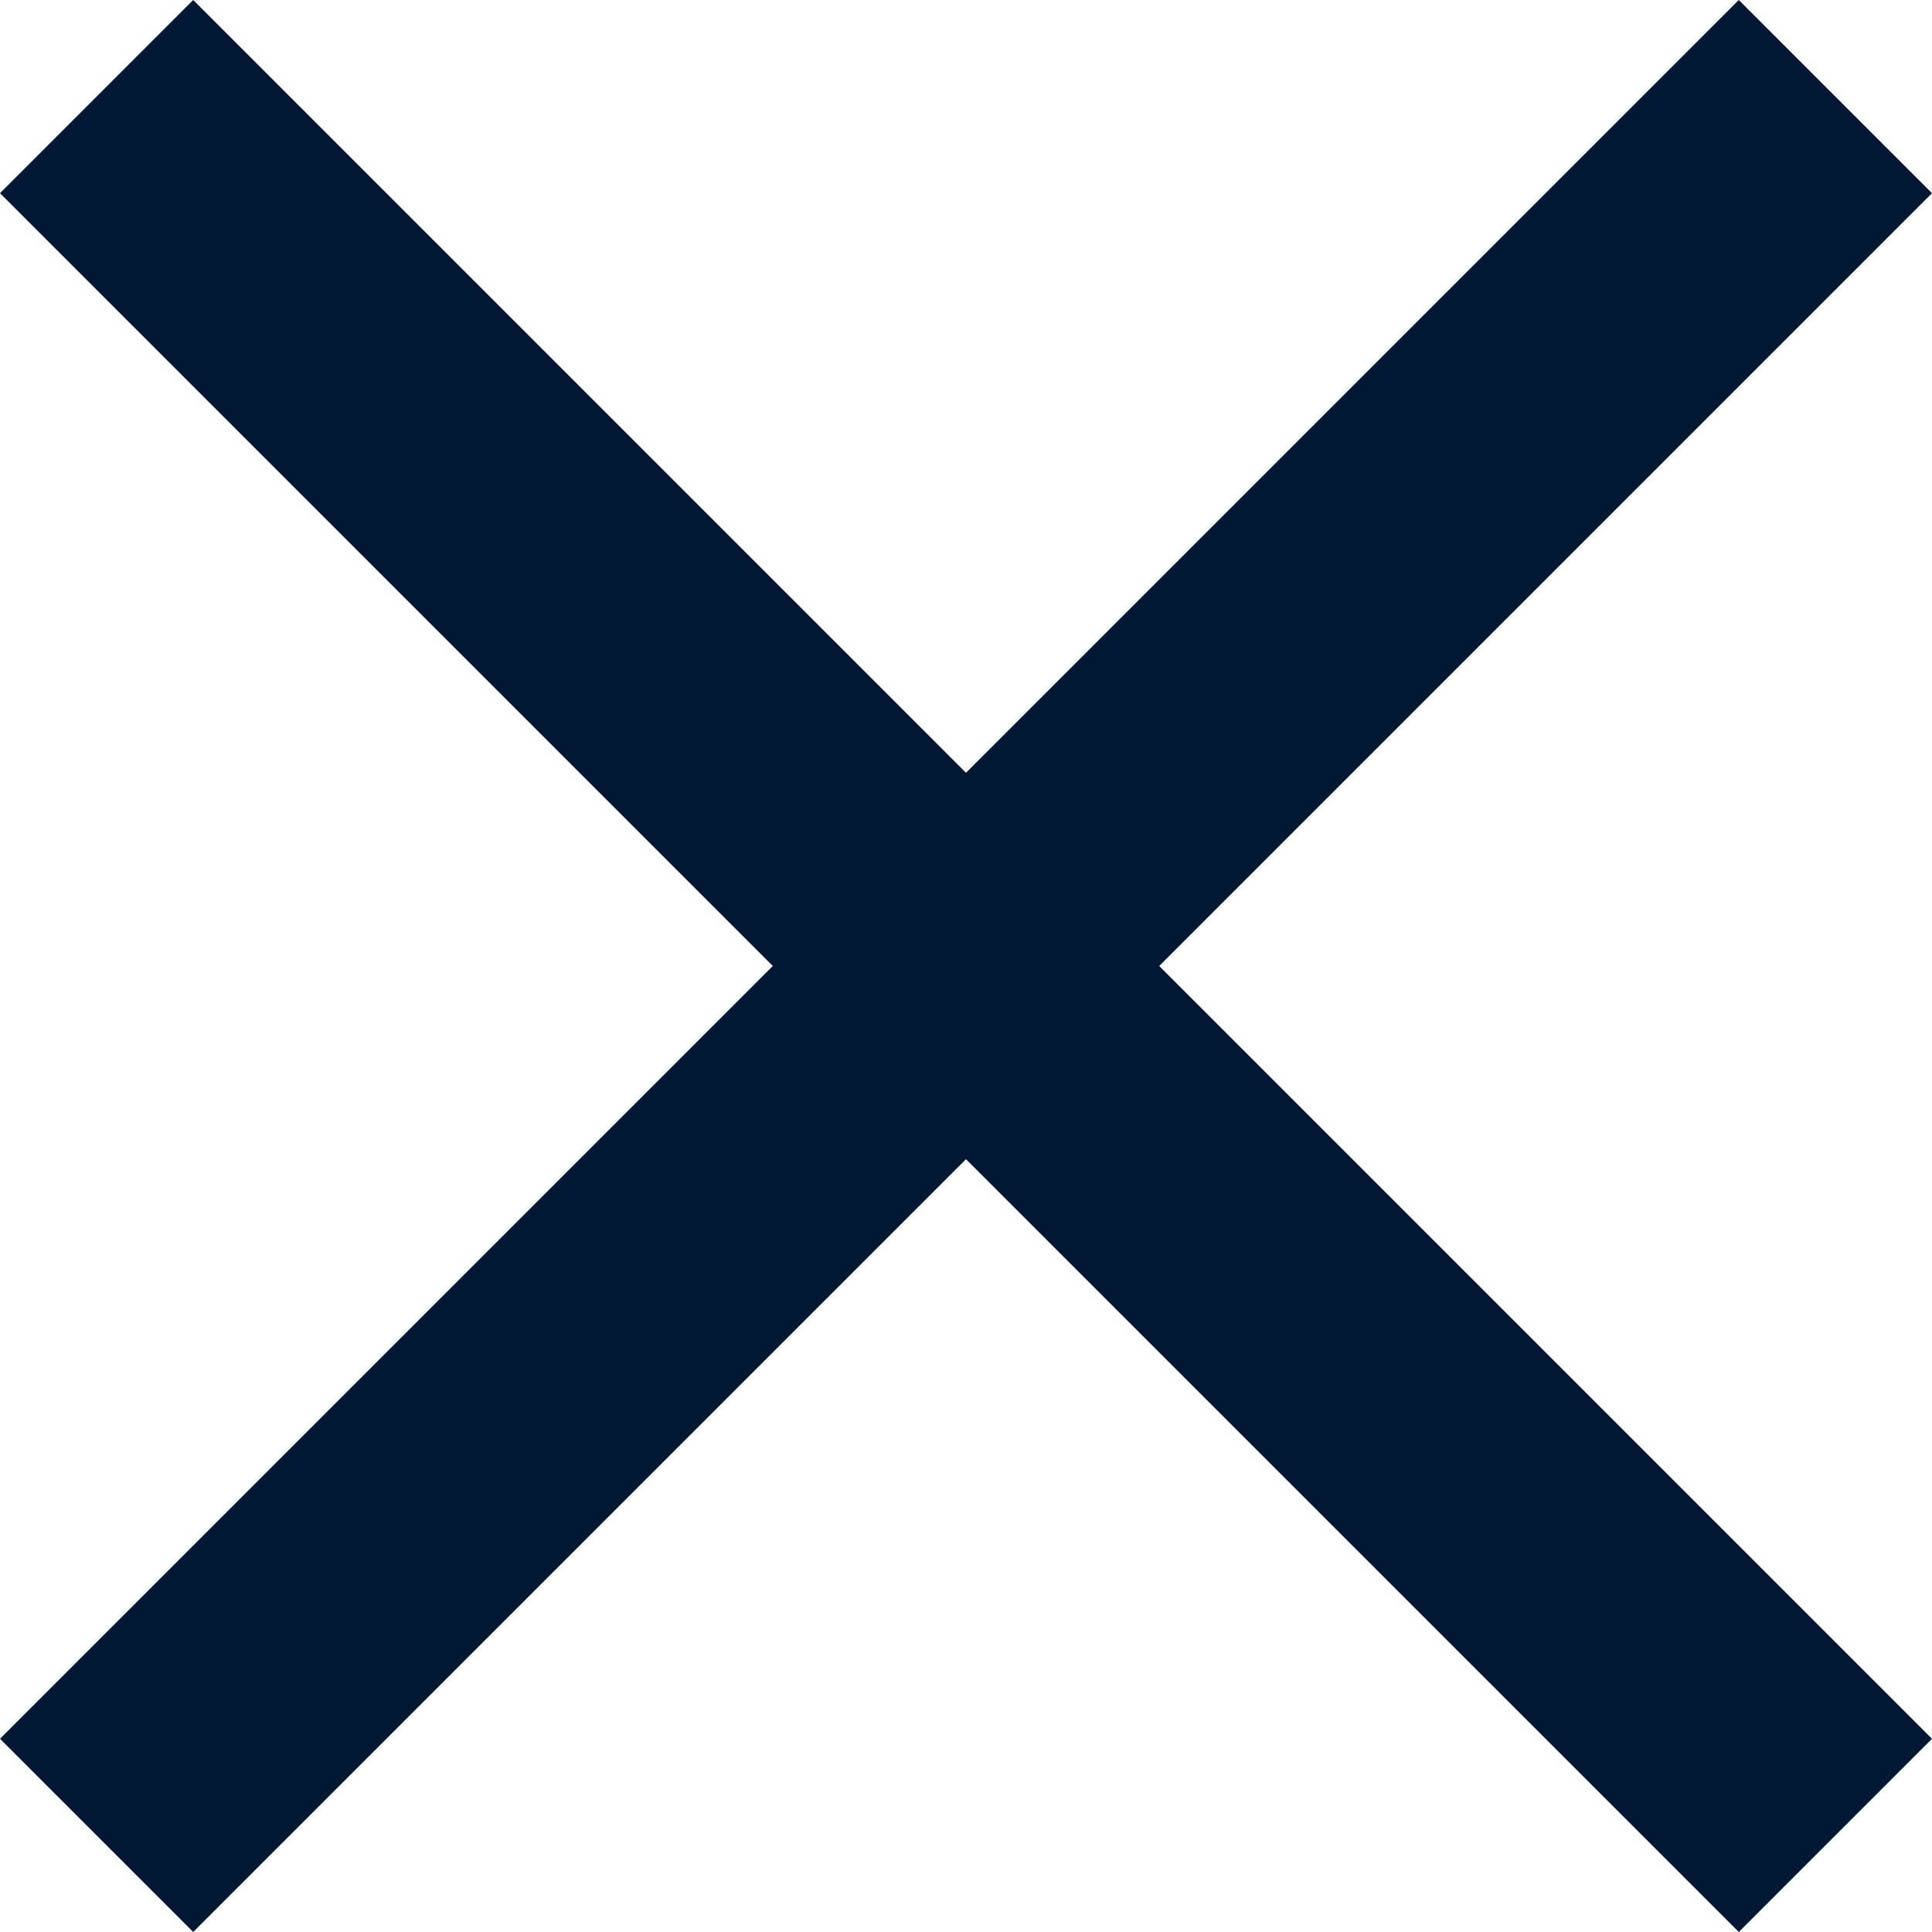
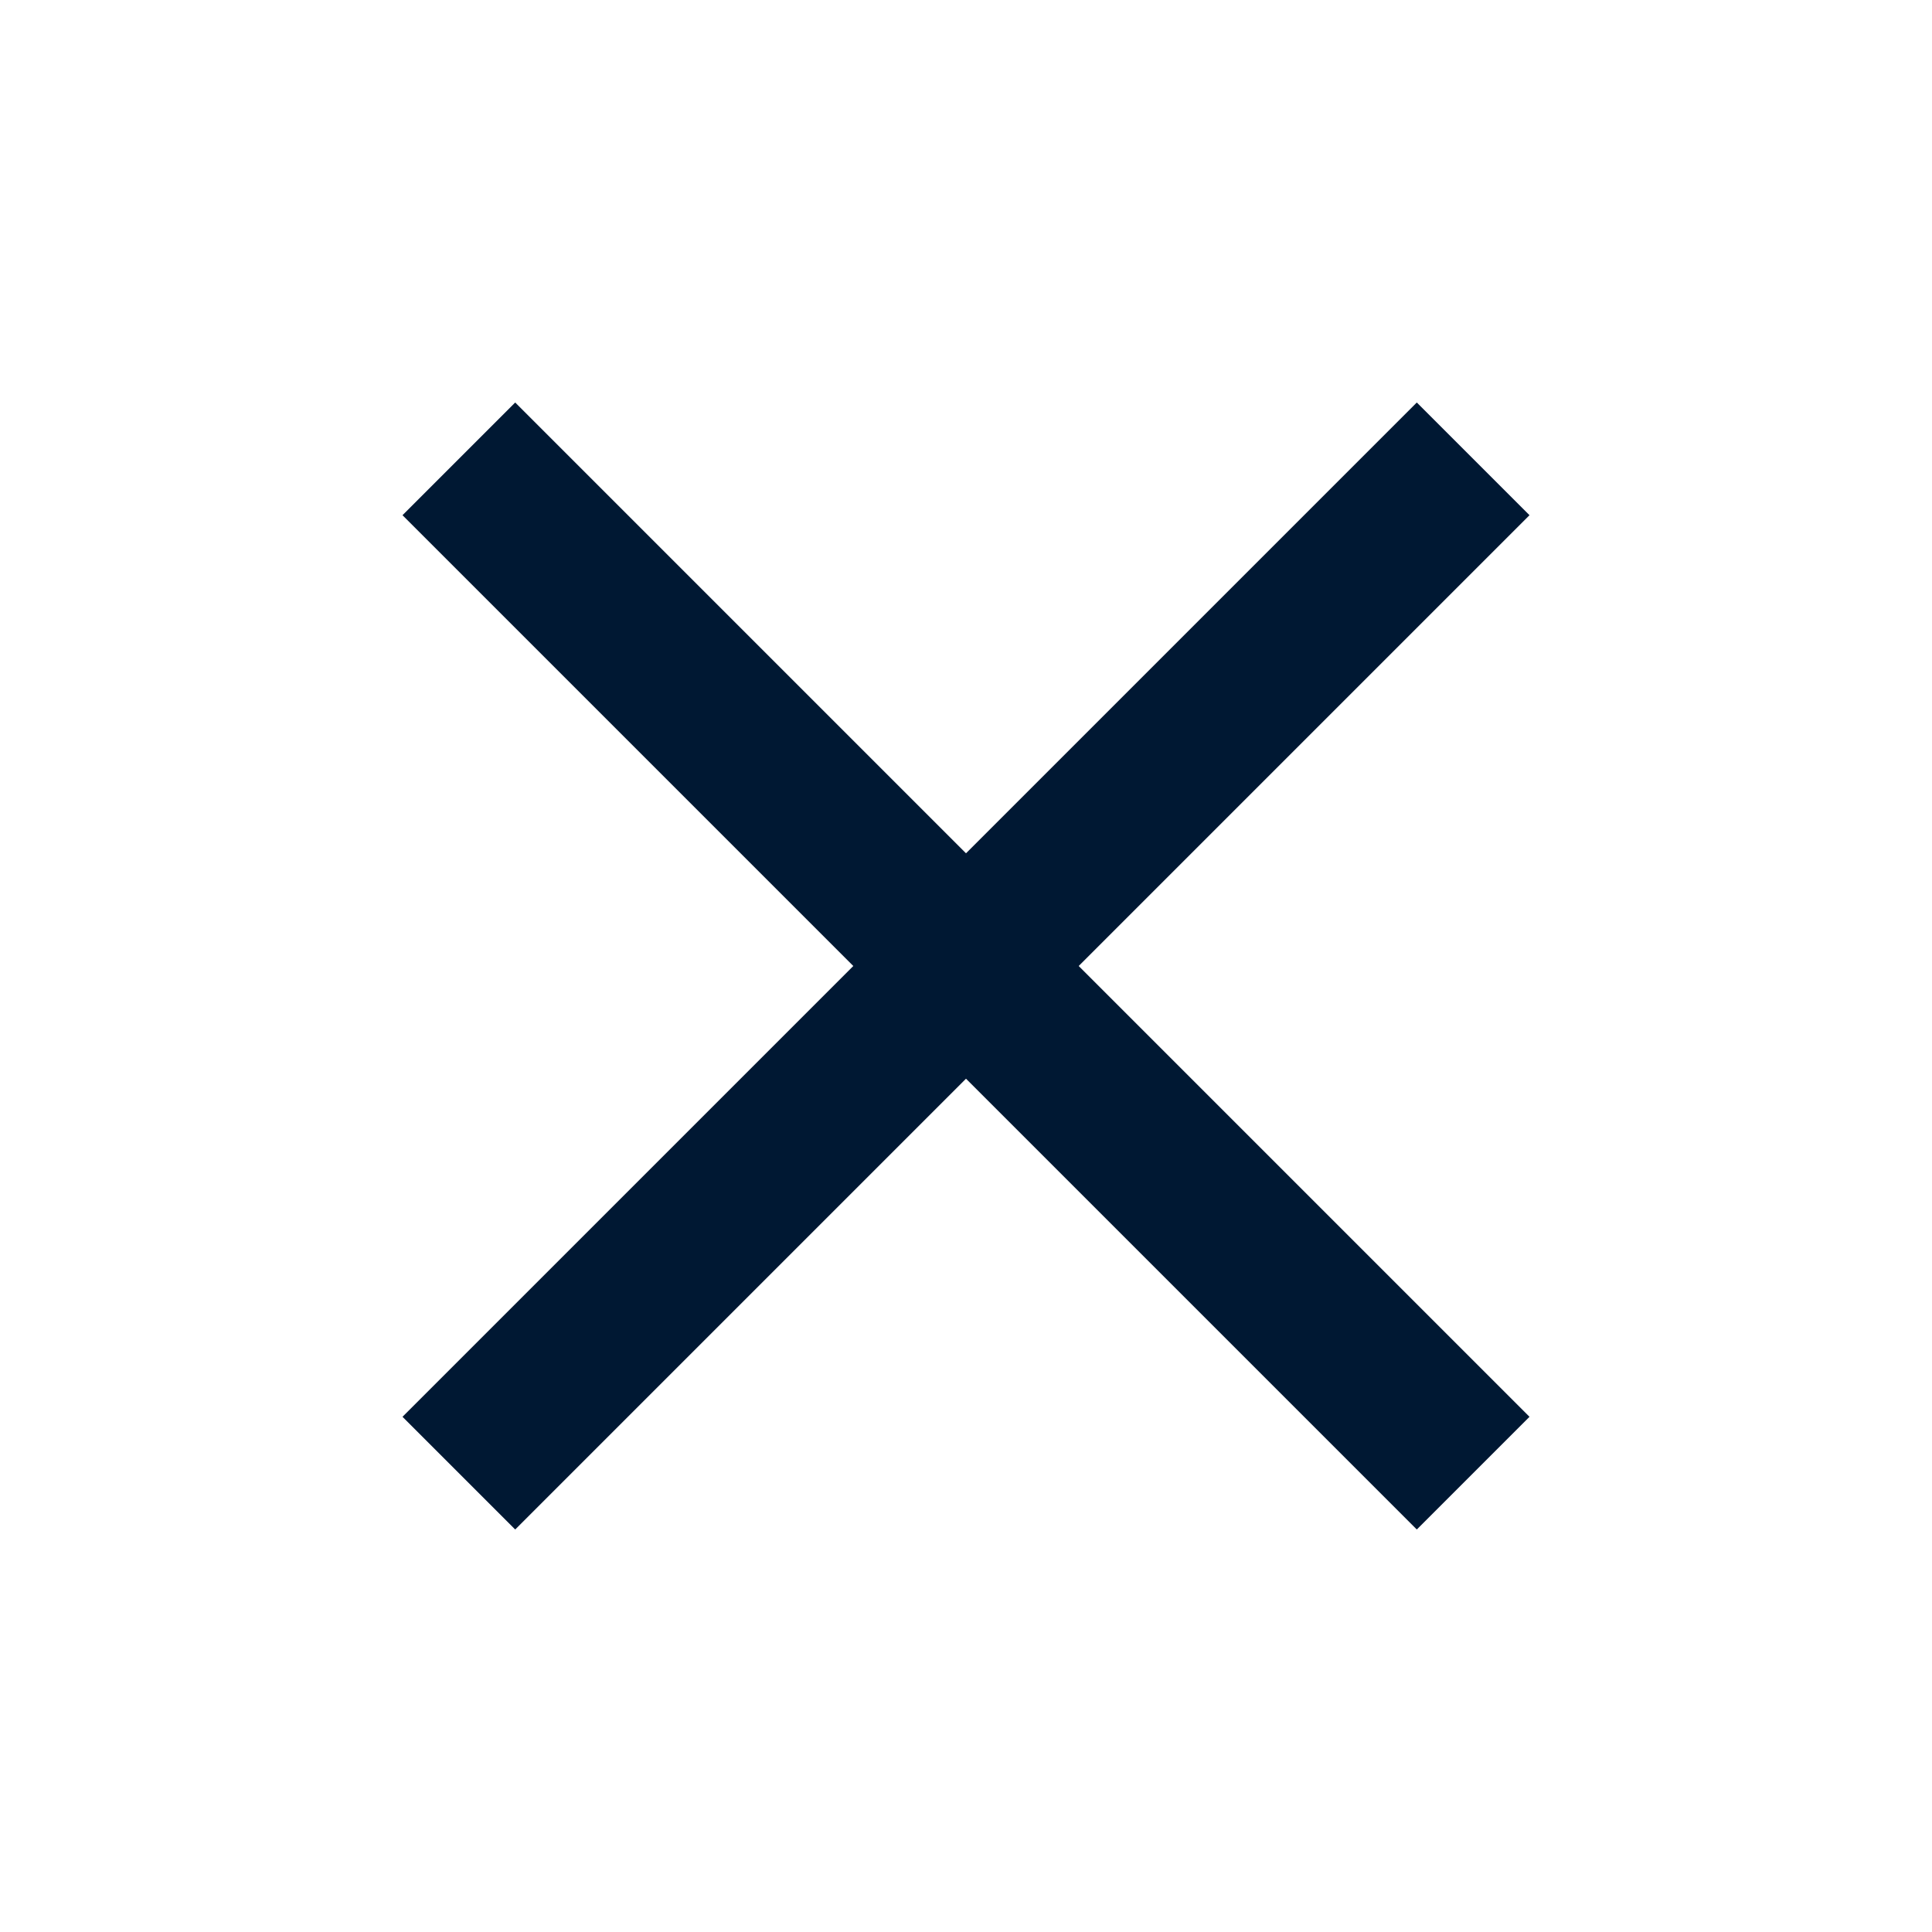
- <svg xmlns="http://www.w3.org/2000/svg" version="1.1" id="Layer_1" x="0px" y="0px" viewBox="0 0 14 14" style="enable-background:new 0 0 14 14;" xml:space="preserve">
+ <svg xmlns="http://www.w3.org/2000/svg" version="1.1" id="Layer_1" x="0px" y="0px" viewBox="0 0 24 24" style="enable-background:new 0 0 24 24;" xml:space="preserve">
  <style type="text/css">
	.st0{fill:#001833;}
</style>
-   <path class="st0" d="M14,1.4L12.6,0L7,5.6L1.4,0L0,1.4L5.6,7L0,12.6L1.4,14L7,8.4l5.6,5.6l1.4-1.4L8.4,7L14,1.4z" />
+   <path class="st0" d="M19,6.4L17.6,5L12,10.6L6.4,5L5,6.4l5.6,5.6L5,17.6L6.4,19l5.6-5.6l5.6,5.6l1.4-1.4L13.4,12L19,6.4z" />
</svg>
